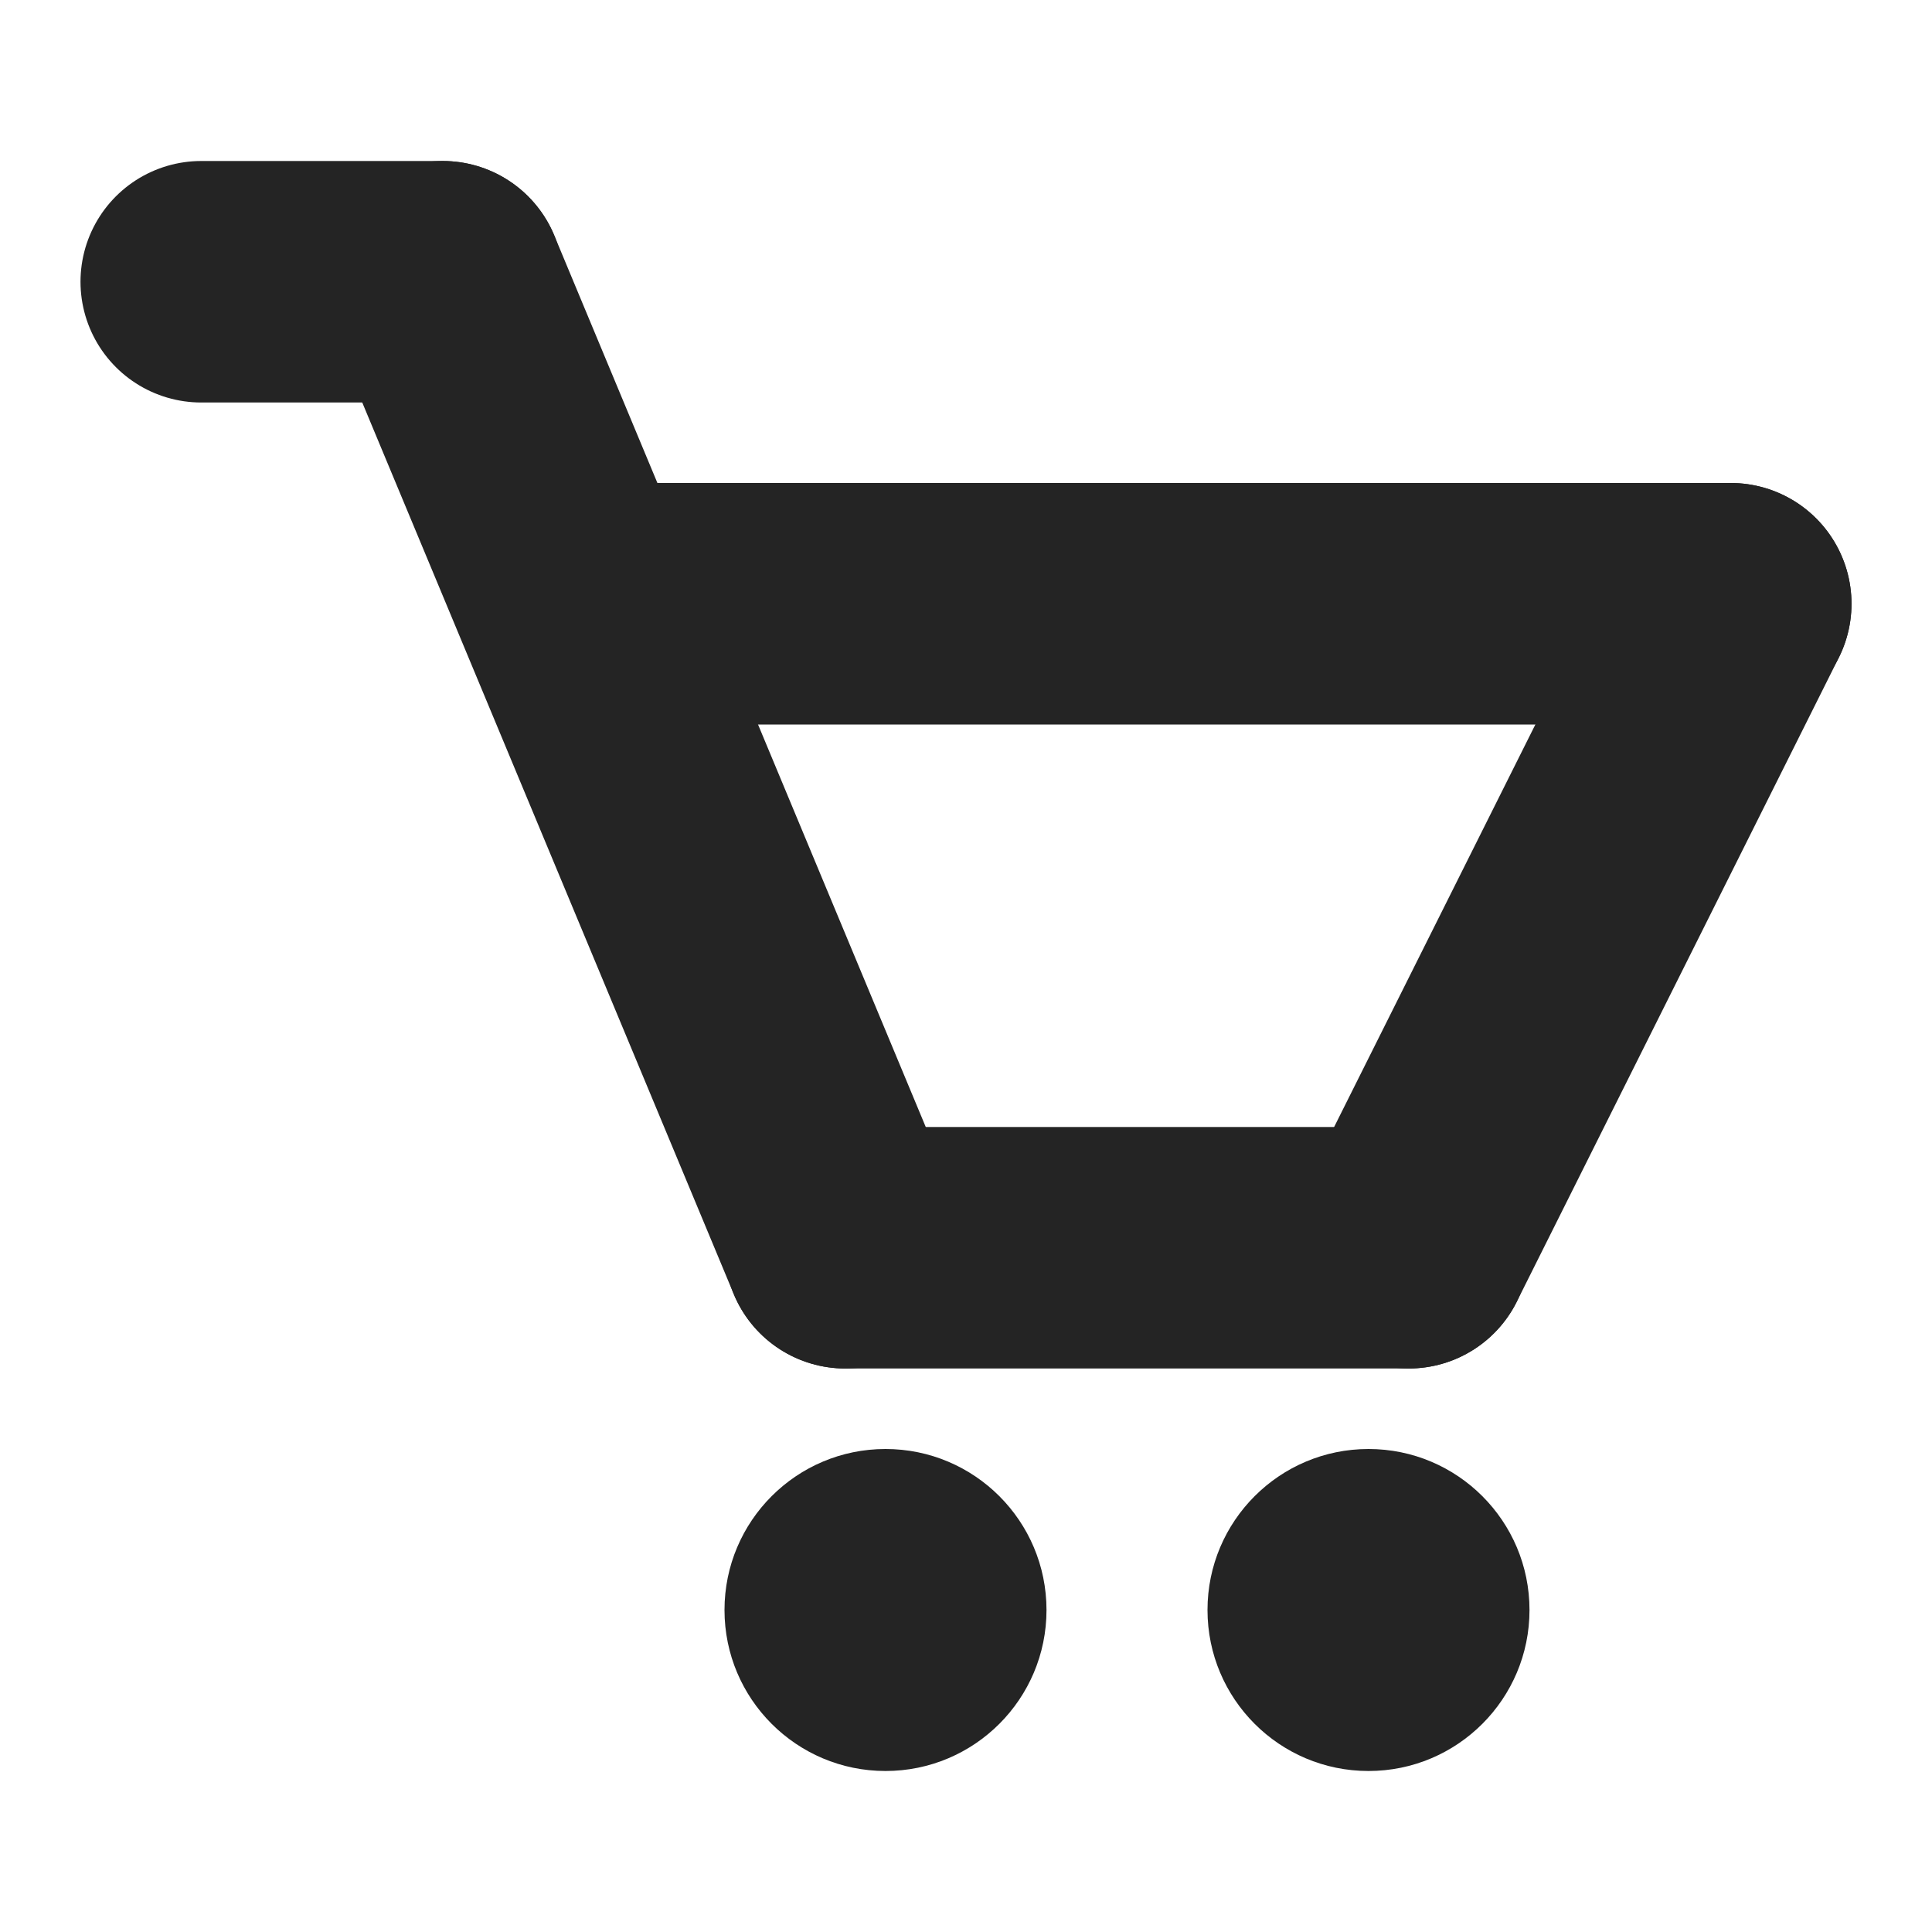
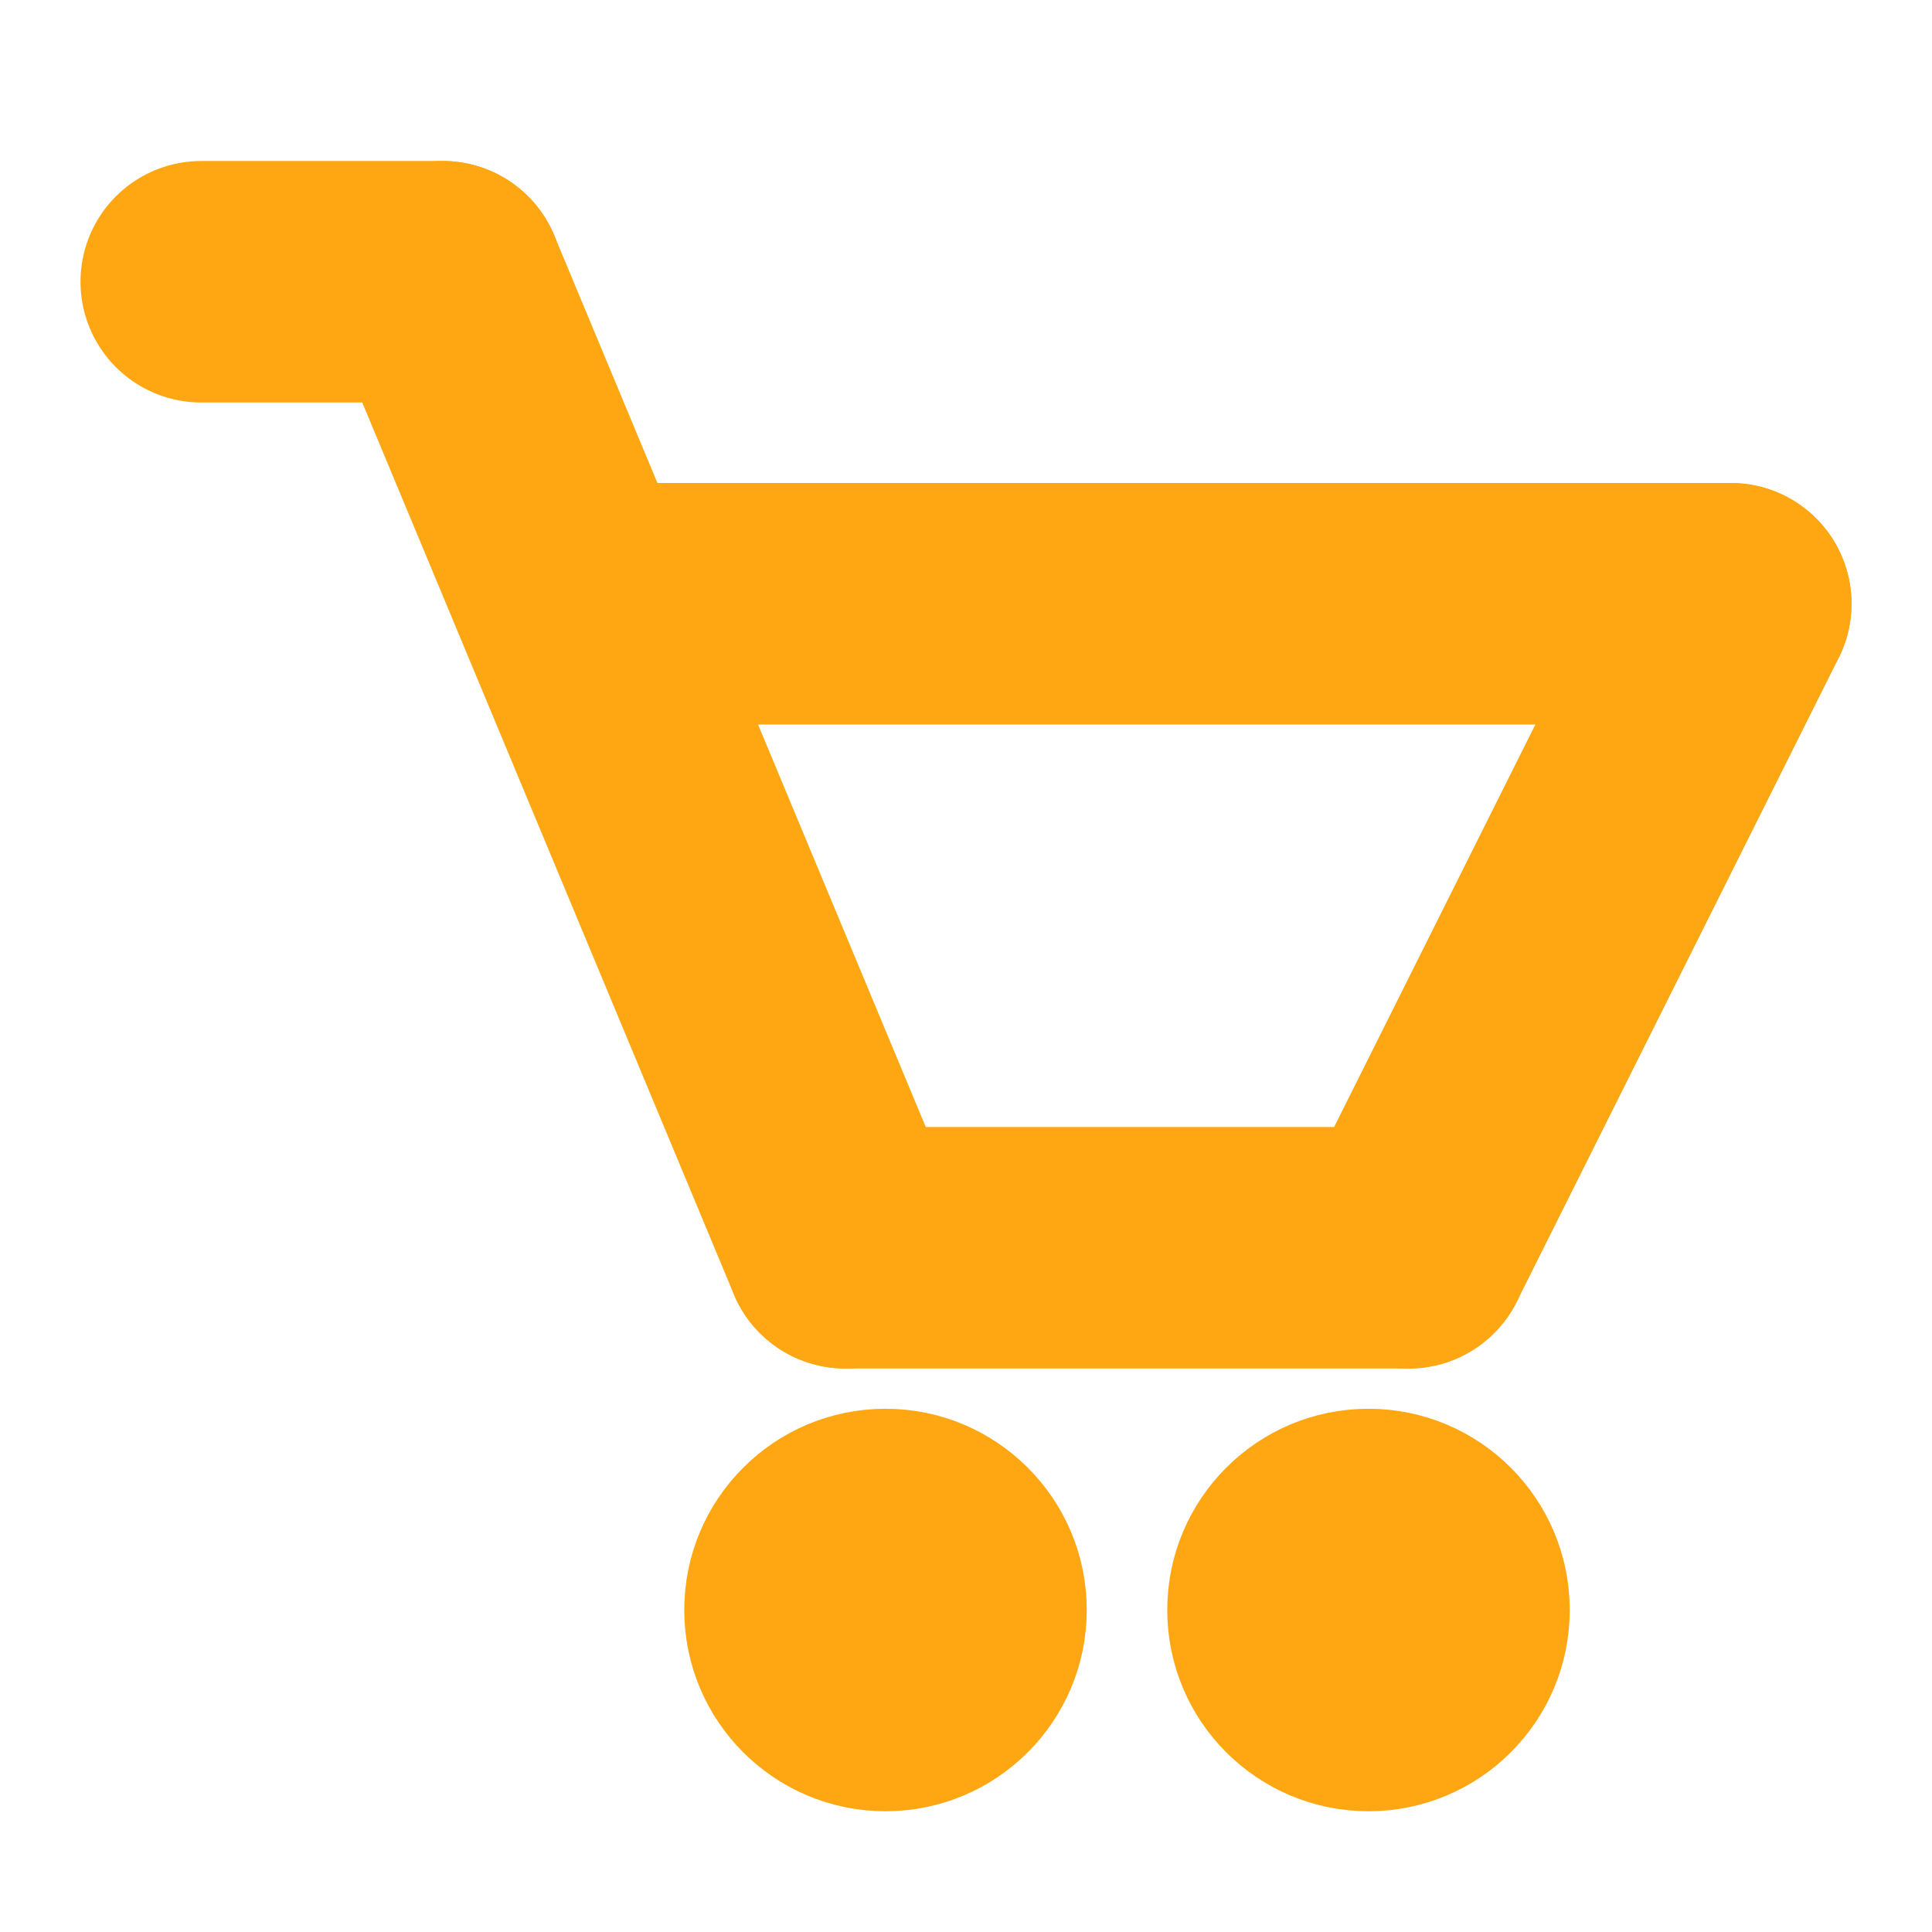
- <svg xmlns="http://www.w3.org/2000/svg" width="24px" height="24px" viewBox="0 0 24 24" version="1.1">
+ <svg xmlns="http://www.w3.org/2000/svg" width="24px" height="24px" viewBox="0 0 24 24" stroke="#fea712" version="1.1">
  <defs />
-   <g id="icon-cart" stroke="none" stroke-width="1" fill="none" fill-rule="evenodd">
-     <g id="Group" transform="translate(2, 2)">
-       <path d="M3.5,1.5 L8.5,13.5" id="Line-2" stroke="#242424" stroke-width="3" stroke-linecap="round" />
-       <path d="M15.5,5.5 L19.5,13.5" id="Line-2" stroke="#242424" stroke-width="3" stroke-linecap="round" transform="translate(17.5, 9.5) scale(-1, 1) translate(-17.5, -9.5) " />
-       <path d="M5.5,5.5 L19.5,5.5" id="Line-2" stroke="#242424" stroke-width="3" stroke-linecap="round" />
-       <path d="M0.5,1.5 L3.5,1.5" id="Line-2" stroke="#242424" stroke-width="3" stroke-linecap="round" />
-       <path d="M8.5,13.5 L15.5,13.5" id="Line-2" stroke="#242424" stroke-width="3" stroke-linecap="round" />
-       <circle id="Oval" fill="#242424" cx="9" cy="18" r="2" />
-       <circle id="Oval" fill="#242424" cx="15" cy="18" r="2" />
+   <g id="icon-cart" stroke="#fea712" stroke-width="1" fill="#fea712" fill-rule="evenodd">
+     <g id="Group" transform="translate(2, 2)" stroke="#fea712">
+       <path d="M3.5,1.5 L8.5,13.5" id="Line-2" stroke="#fea712" stroke-width="3" stroke-linecap="round" />
+       <path d="M15.5,5.5 L19.5,13.5" id="Line-2" stroke="#fea712" stroke-width="3" stroke-linecap="round" transform="translate(17.5, 9.5) scale(-1, 1) translate(-17.5, -9.5) " />
+       <path d="M5.5,5.5 L19.5,5.5" id="Line-2" stroke="#fea712" stroke-width="3" stroke-linecap="round" />
+       <path d="M0.5,1.5 L3.5,1.5" id="Line-2" stroke="#fea712" stroke-width="3" stroke-linecap="round" />
+       <path d="M8.5,13.5 L15.5,13.5" id="Line-2" stroke="#fea712" stroke-width="3" stroke-linecap="round" />
+       <circle id="Oval" fill="#fea712" cx="9" cy="18" r="2" />
+       <circle id="Oval" fill="#fea712" cx="15" cy="18" r="2" />
    </g>
  </g>
</svg>
